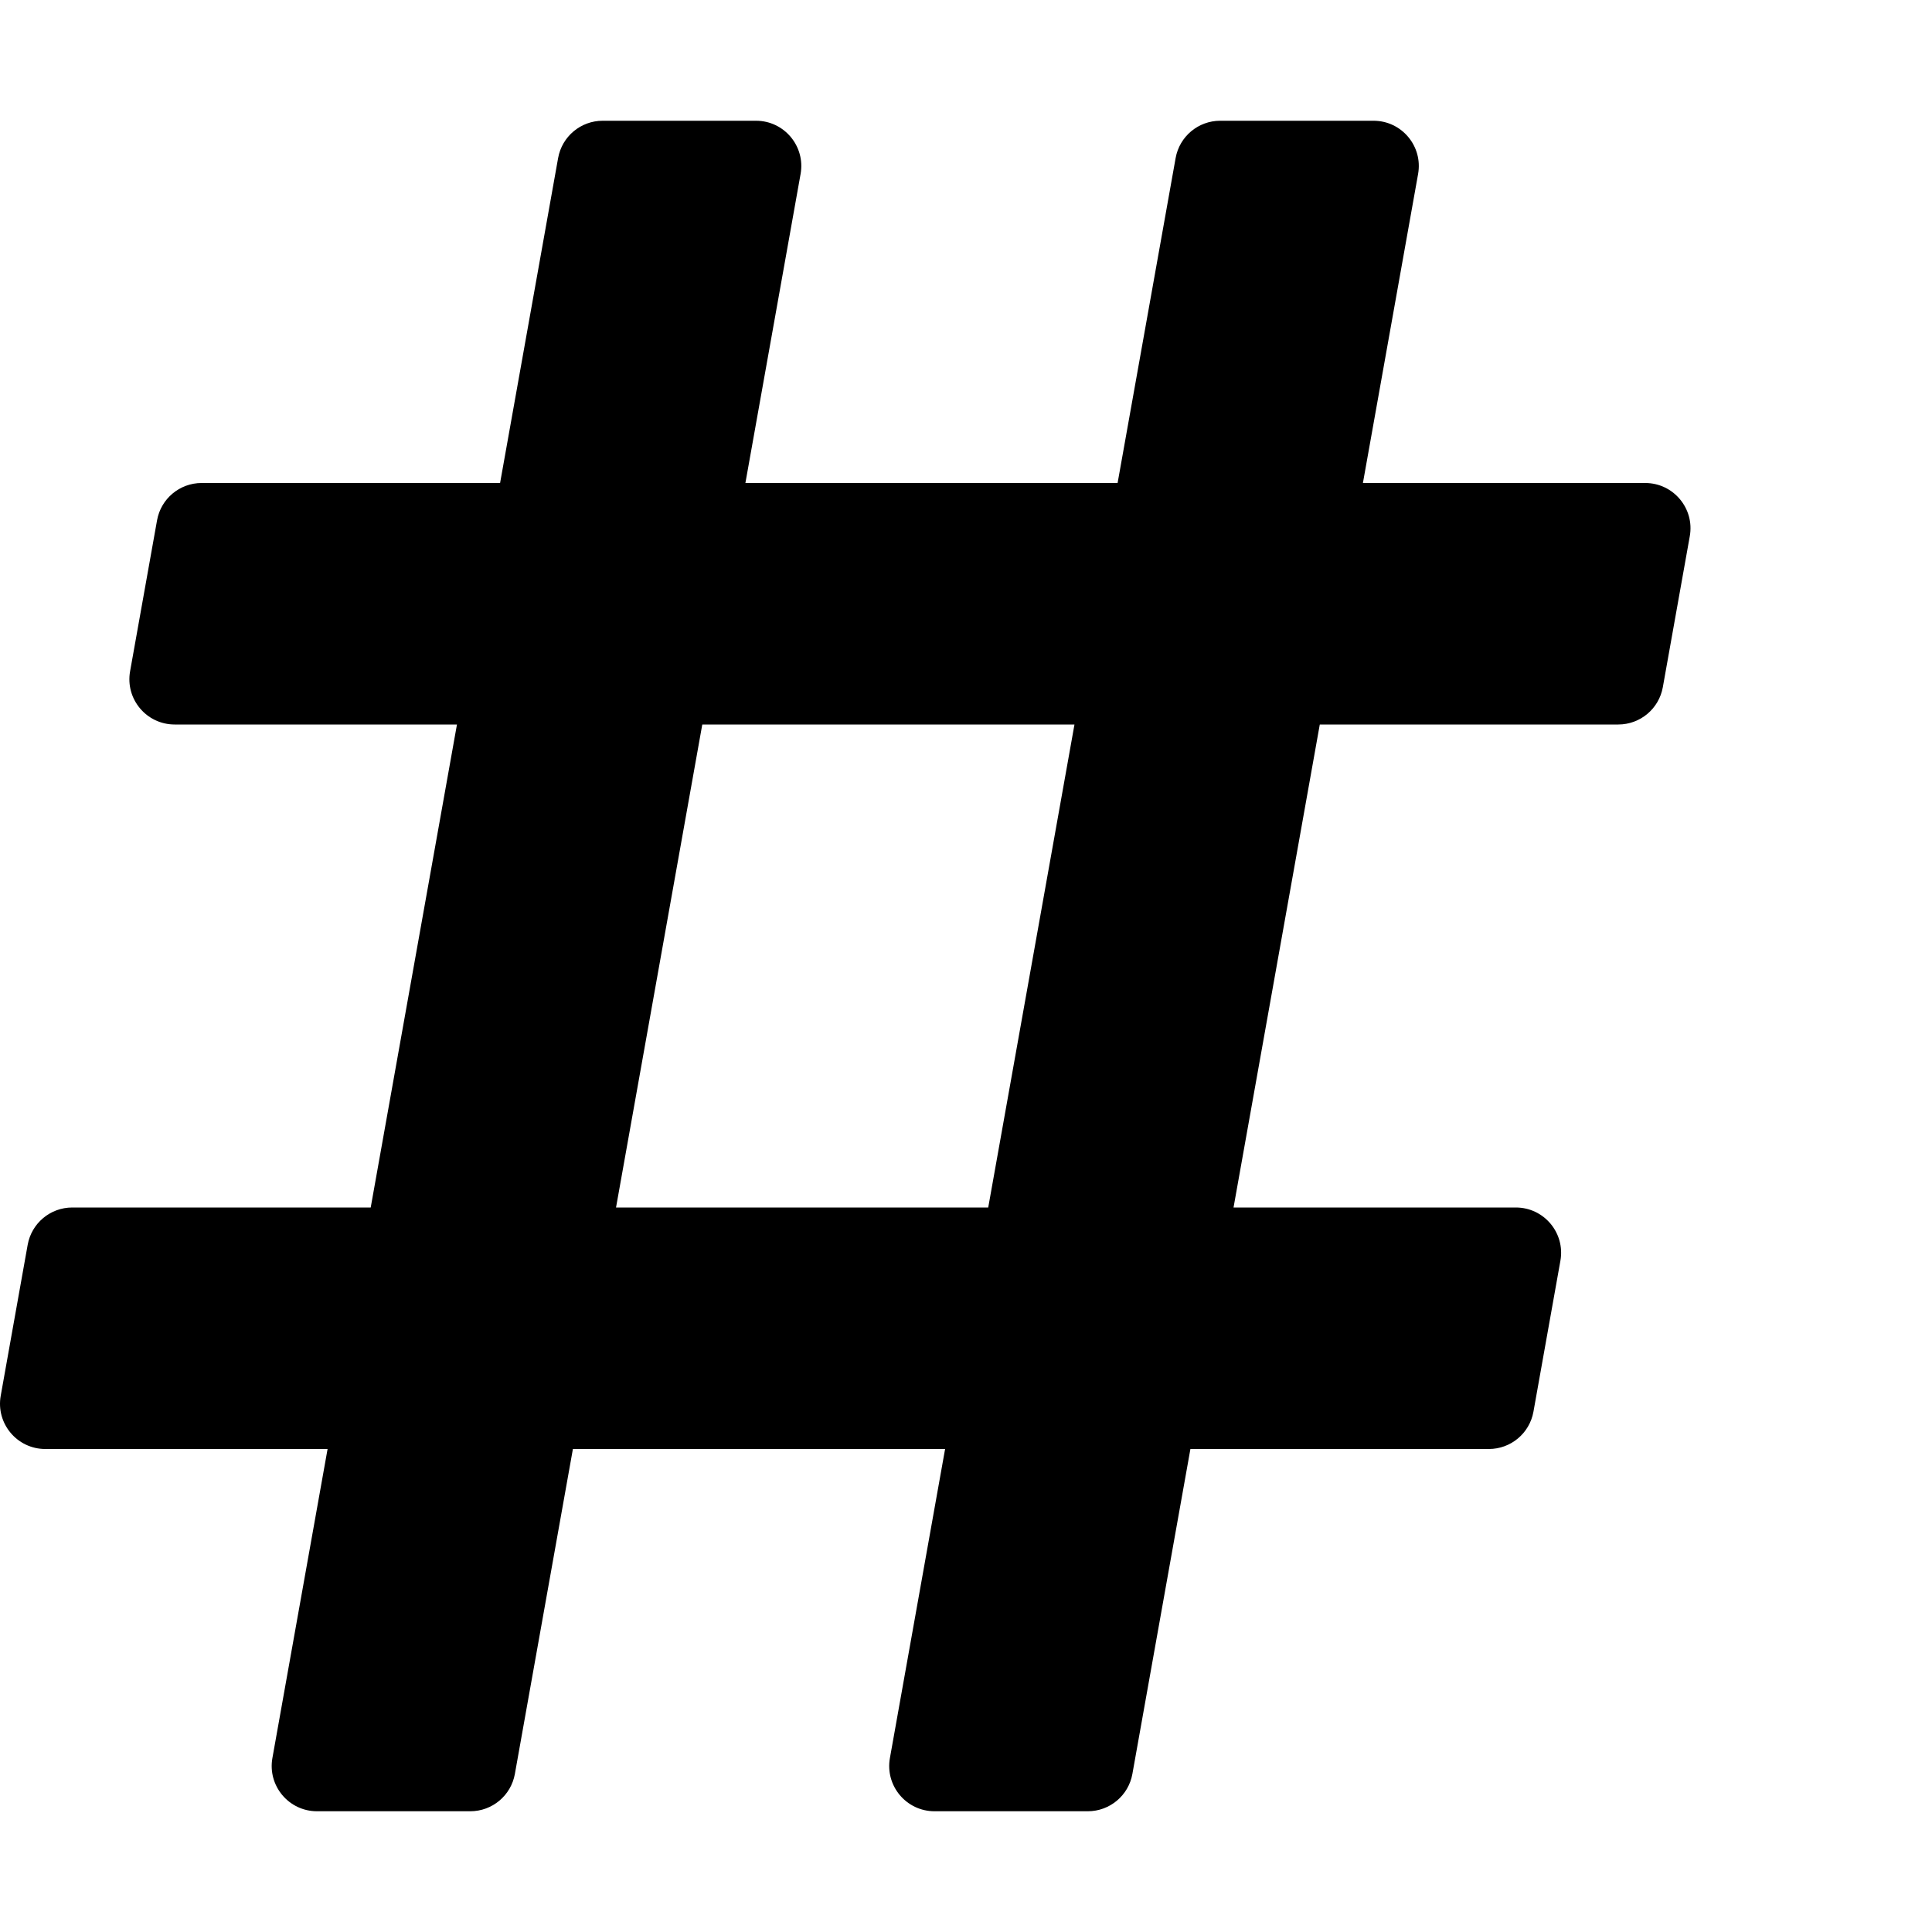
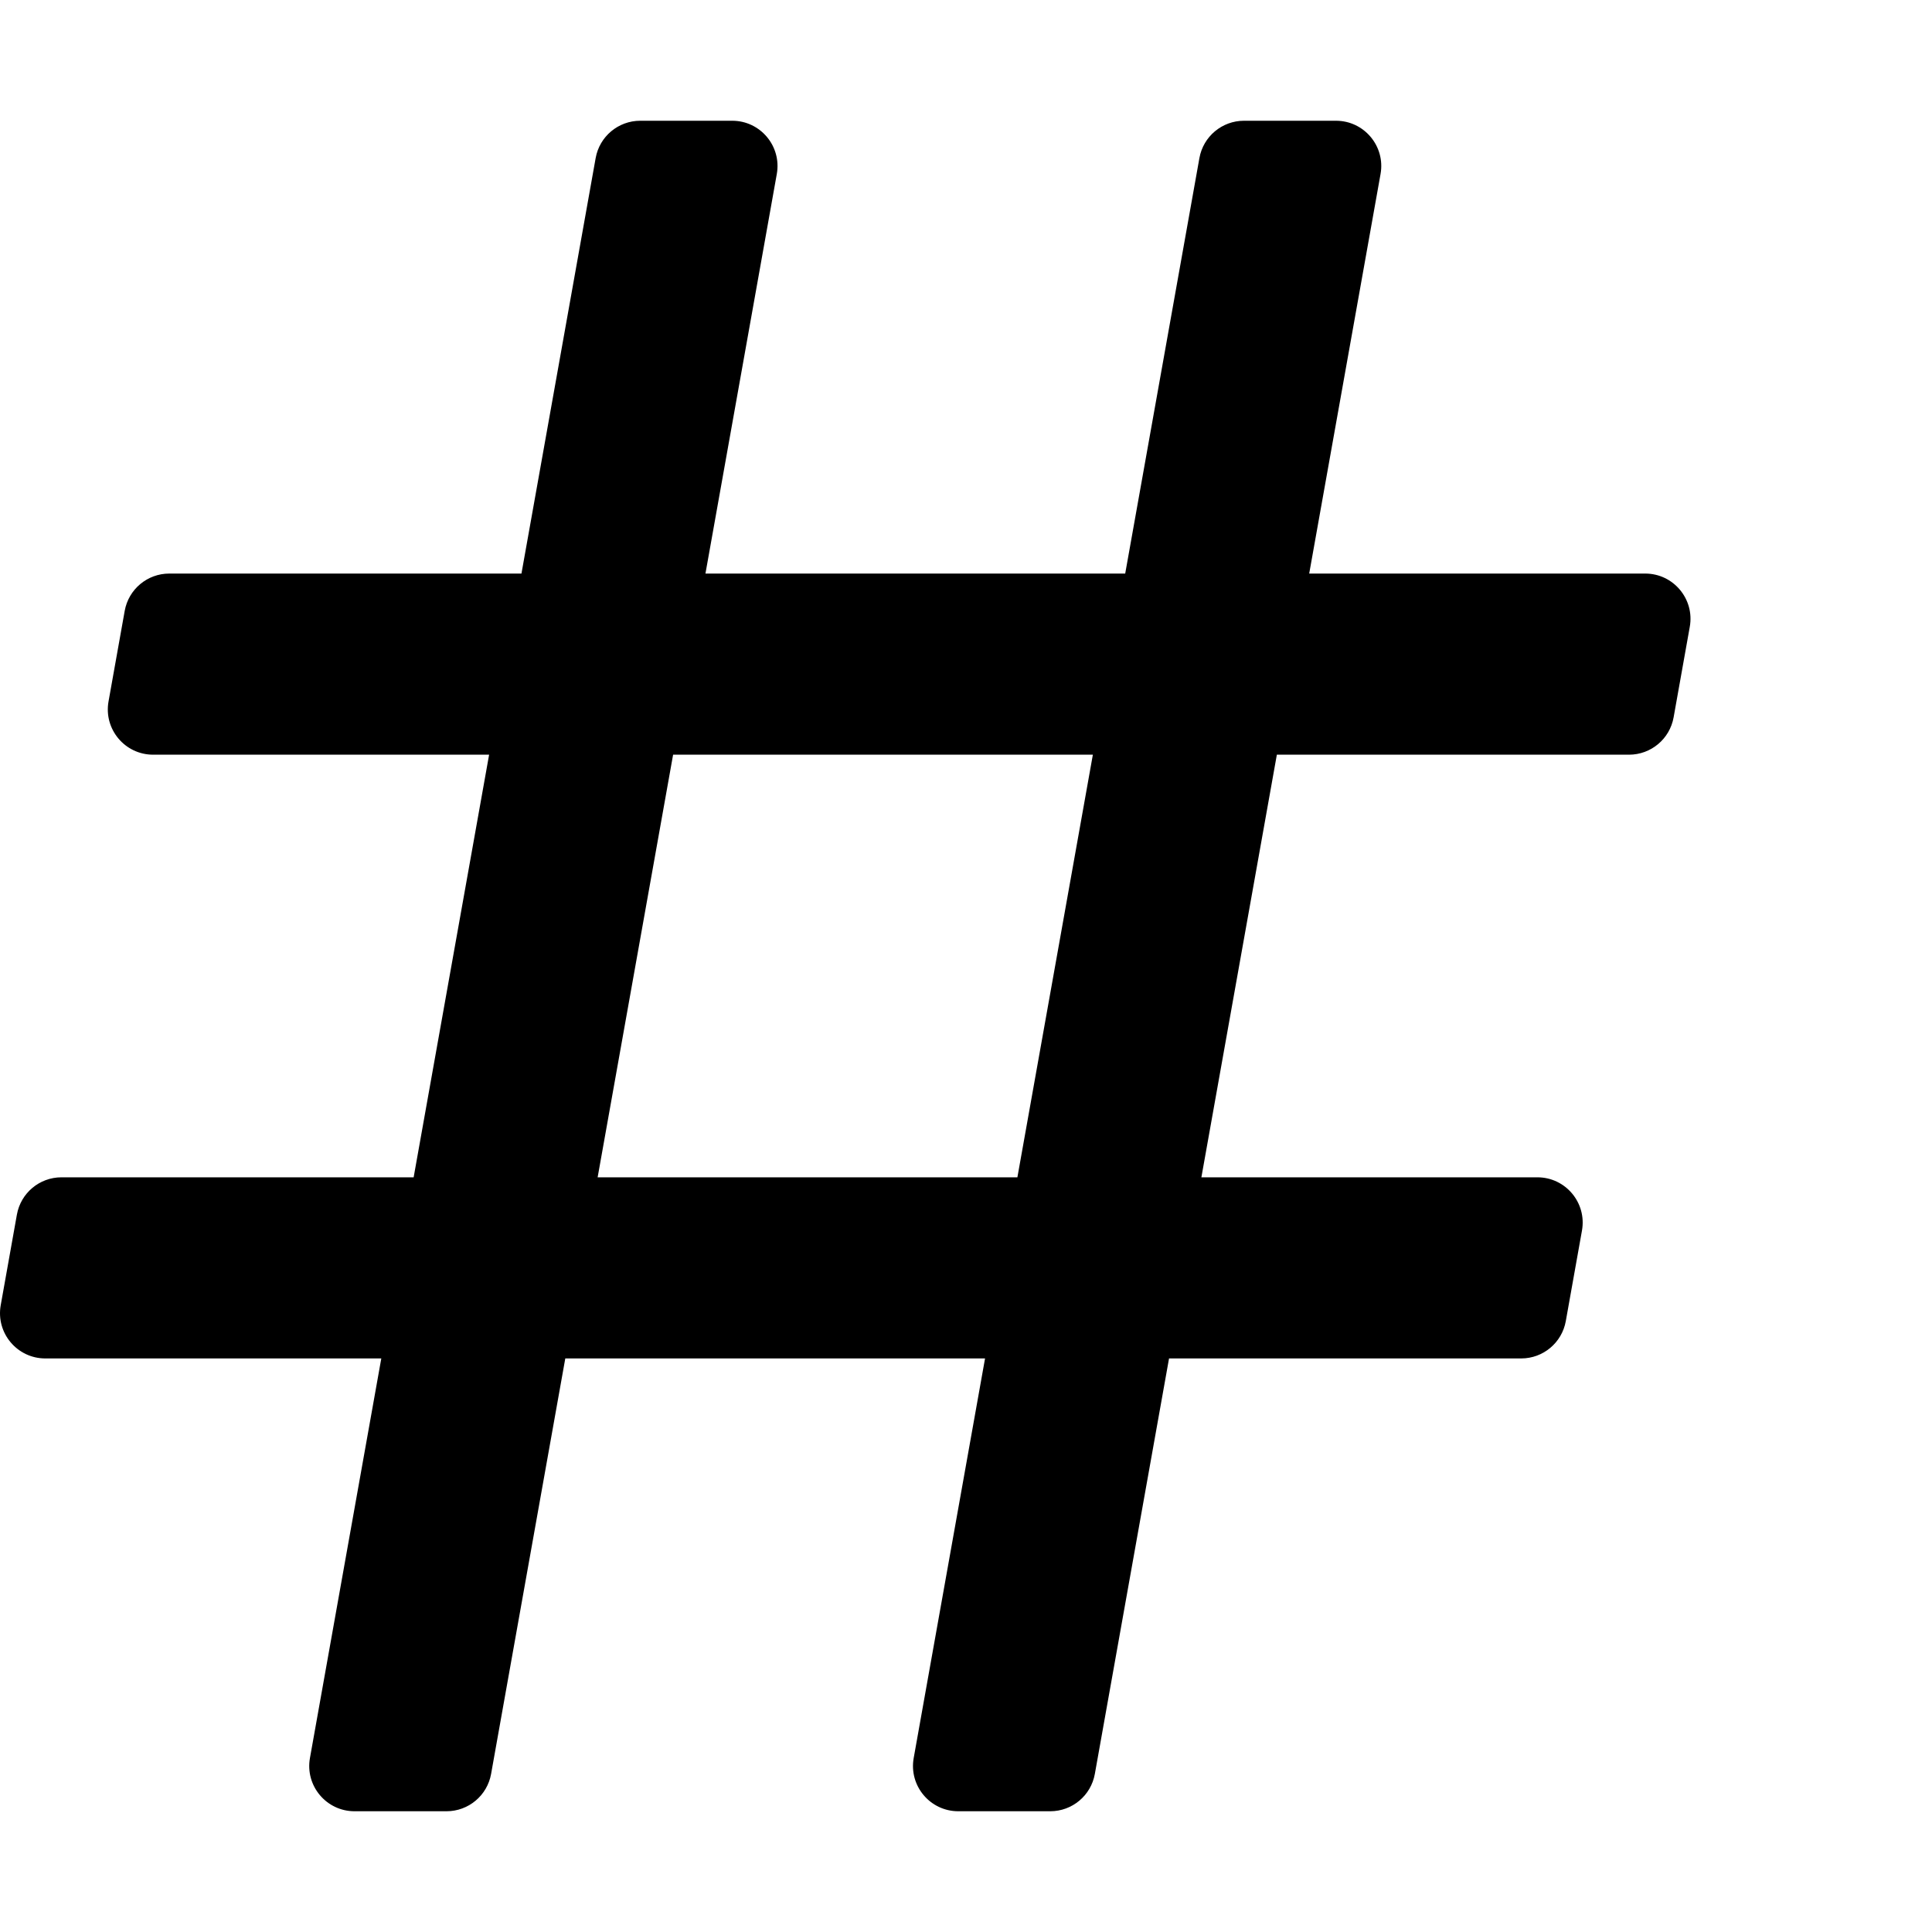
<svg xmlns="http://www.w3.org/2000/svg" viewBox="0 0 512 512">
-   <path d="M440.667 182.109l7.143-40c1.313-7.355-4.342-14.109-11.813-14.109h-74.81l14.623-81.891C377.123 38.754 371.468 32 363.997 32h-40.632a12 12 0 0 0-11.813 9.891L296.175 128H197.54l14.623-81.891C213.477 38.754 207.822 32 200.35 32h-40.632a12 12 0 0 0-11.813 9.891L132.528 128H53.432a12 12 0 0 0-11.813 9.891l-7.143 40C33.163 185.246 38.818 192 46.289 192h74.81L98.242 320H19.146a12 12 0 0 0-11.813 9.891l-7.143 40C-1.123 377.246 4.532 384 12.003 384h74.81L72.19 465.891C70.877 473.246 76.532 480 84.003 480h40.632a12 12 0 0 0 11.813-9.891L151.826 384h98.634l-14.623 81.891C234.523 473.246 240.178 480 247.65 480h40.632a12 12 0 0 0 11.813-9.891L315.472 384h79.096a12 12 0 0 0 11.813-9.891l7.143-40c1.313-7.355-4.342-14.109-11.813-14.109h-74.81l22.857-128h79.096a12 12 0 0 0 11.813-9.891zM261.889 320h-98.634l22.857-128h98.634l-22.857 128z" />
+   <path d="M443.524 190.109l4.286-24c1.313-7.355-4.342-14.109-11.813-14.109h-89.045l18.909-105.89c1.313-7.355-4.342-14.11-11.813-14.11h-24.38a12 12 0 0 0-11.813 9.89L298.192 152h-111.24l18.909-105.89c1.313-7.355-4.342-14.11-11.813-14.11h-24.38a12 12 0 0 0-11.813 9.89L138.192 152H44.86a12 12 0 0 0-11.813 9.891l-4.286 24C27.448 193.246 33.103 200 40.575 200h89.045l-20 112H16.289a12 12 0 0 0-11.813 9.891l-4.286 24C-1.123 353.246 4.532 360 12.003 360h89.045L82.139 465.891C80.826 473.246 86.481 480 93.953 480h24.38a12 12 0 0 0 11.813-9.891L149.808 360h111.24l-18.909 105.891c-1.313 7.355 4.342 14.109 11.813 14.109h24.38a12 12 0 0 0 11.813-9.891L309.808 360h93.331a12 12 0 0 0 11.813-9.891l4.286-24c1.313-7.355-4.342-14.109-11.813-14.109H318.38l20-112h93.331a12 12 0 0 0 11.813-9.891zM269.62 312H158.38l20-112h111.24l-20 112z" />
</svg>
